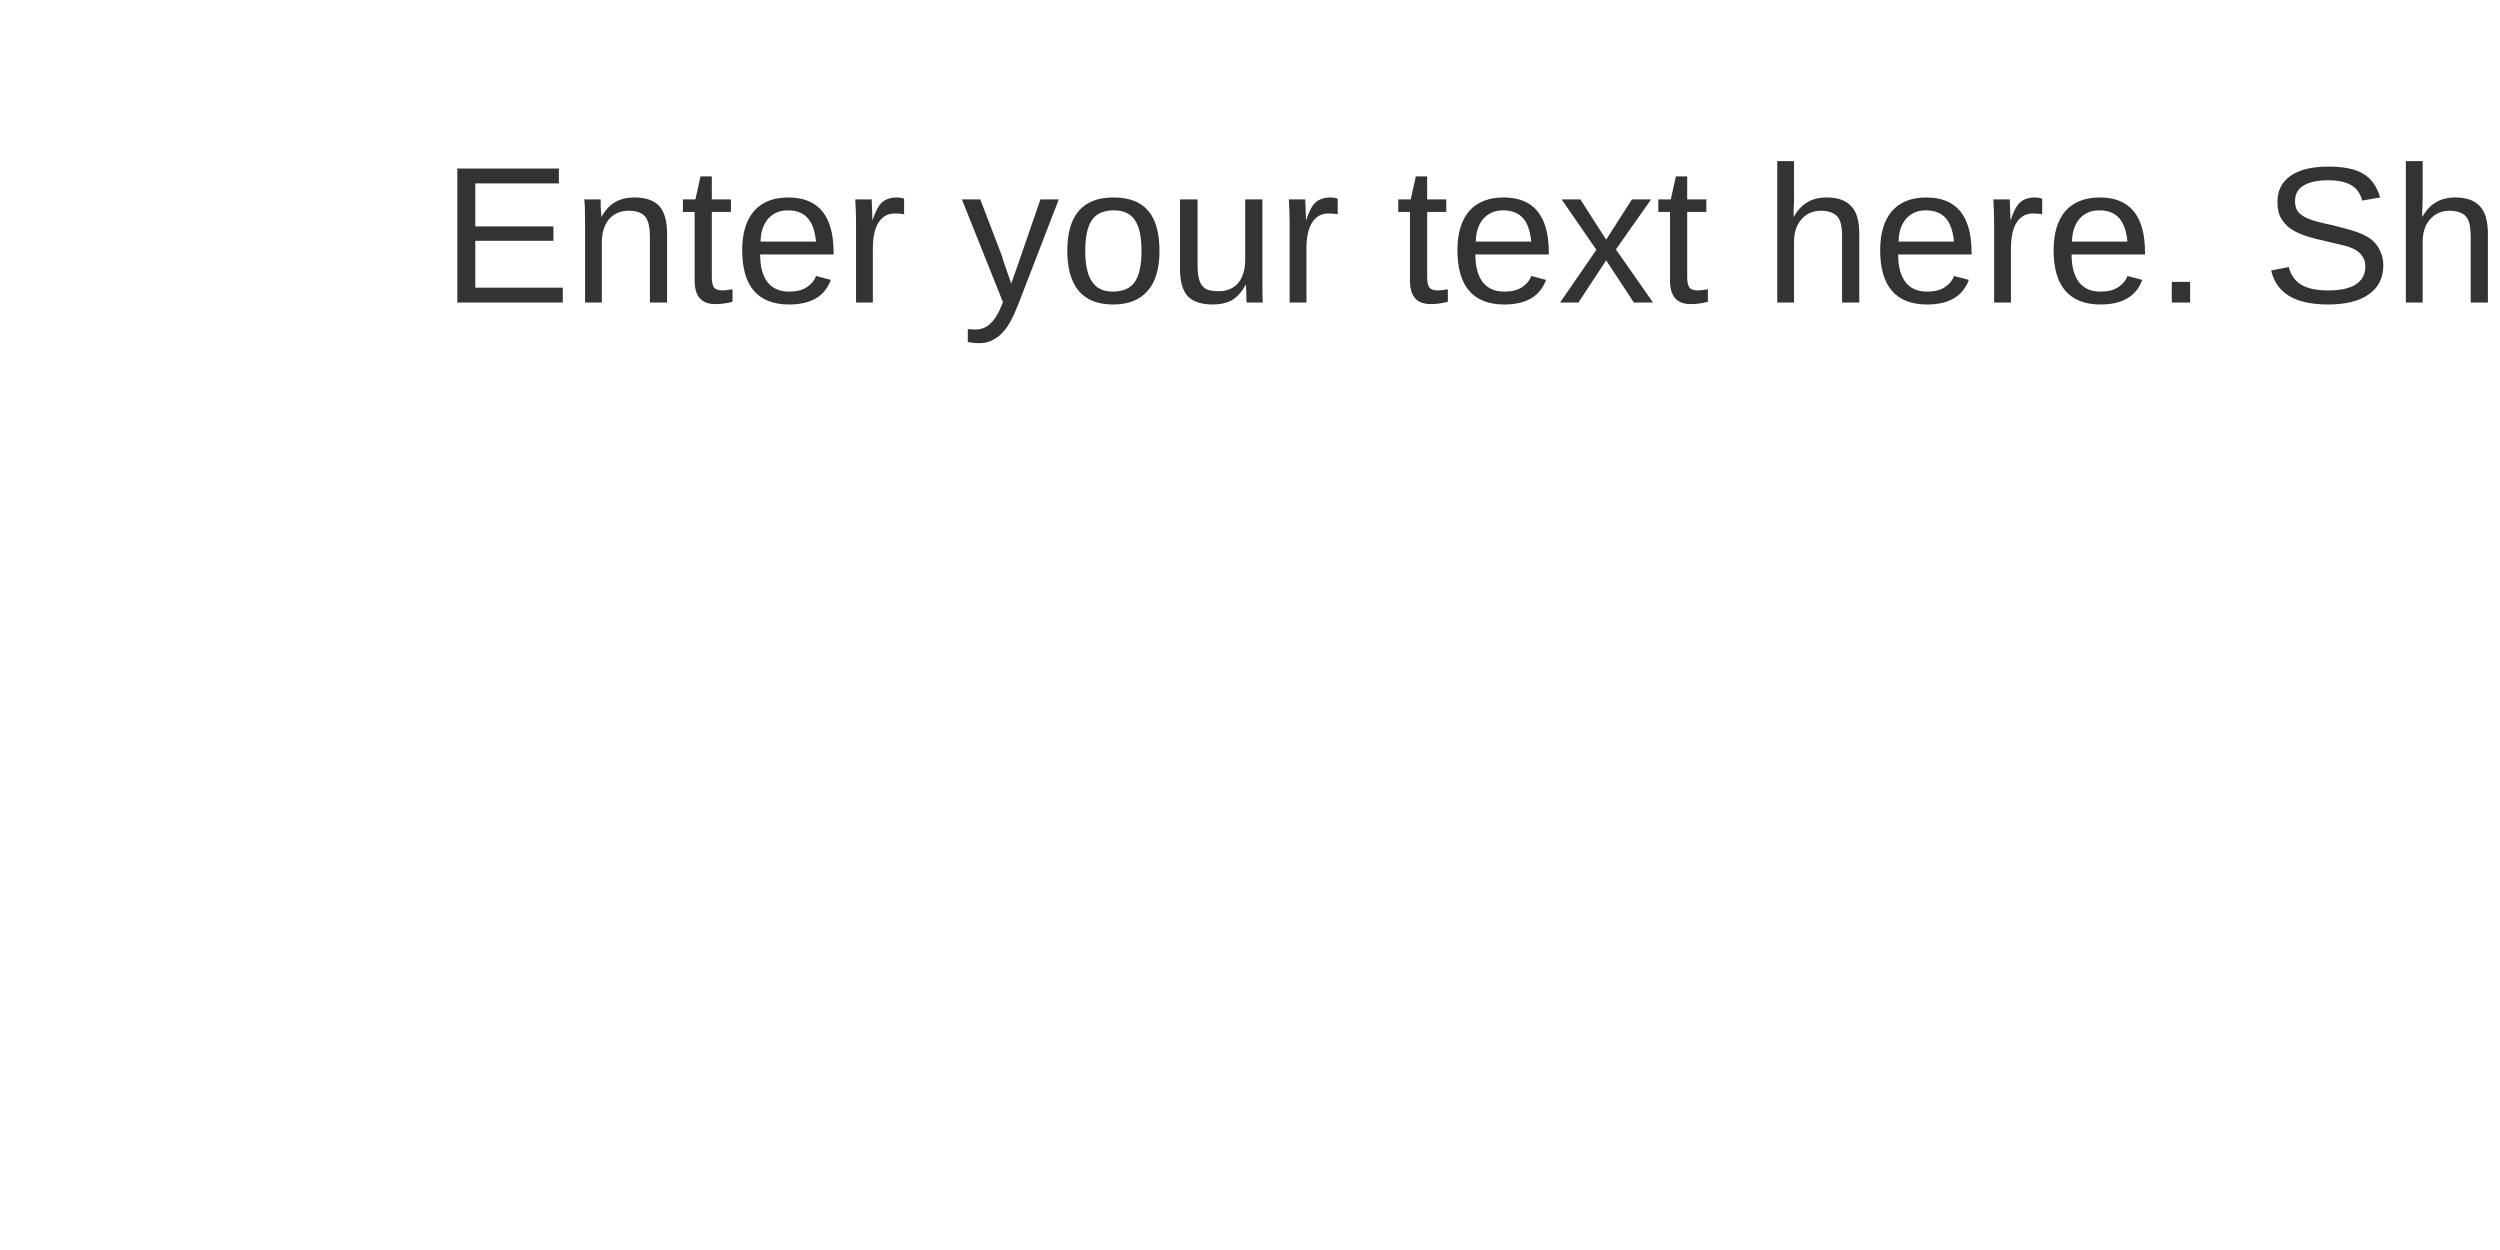
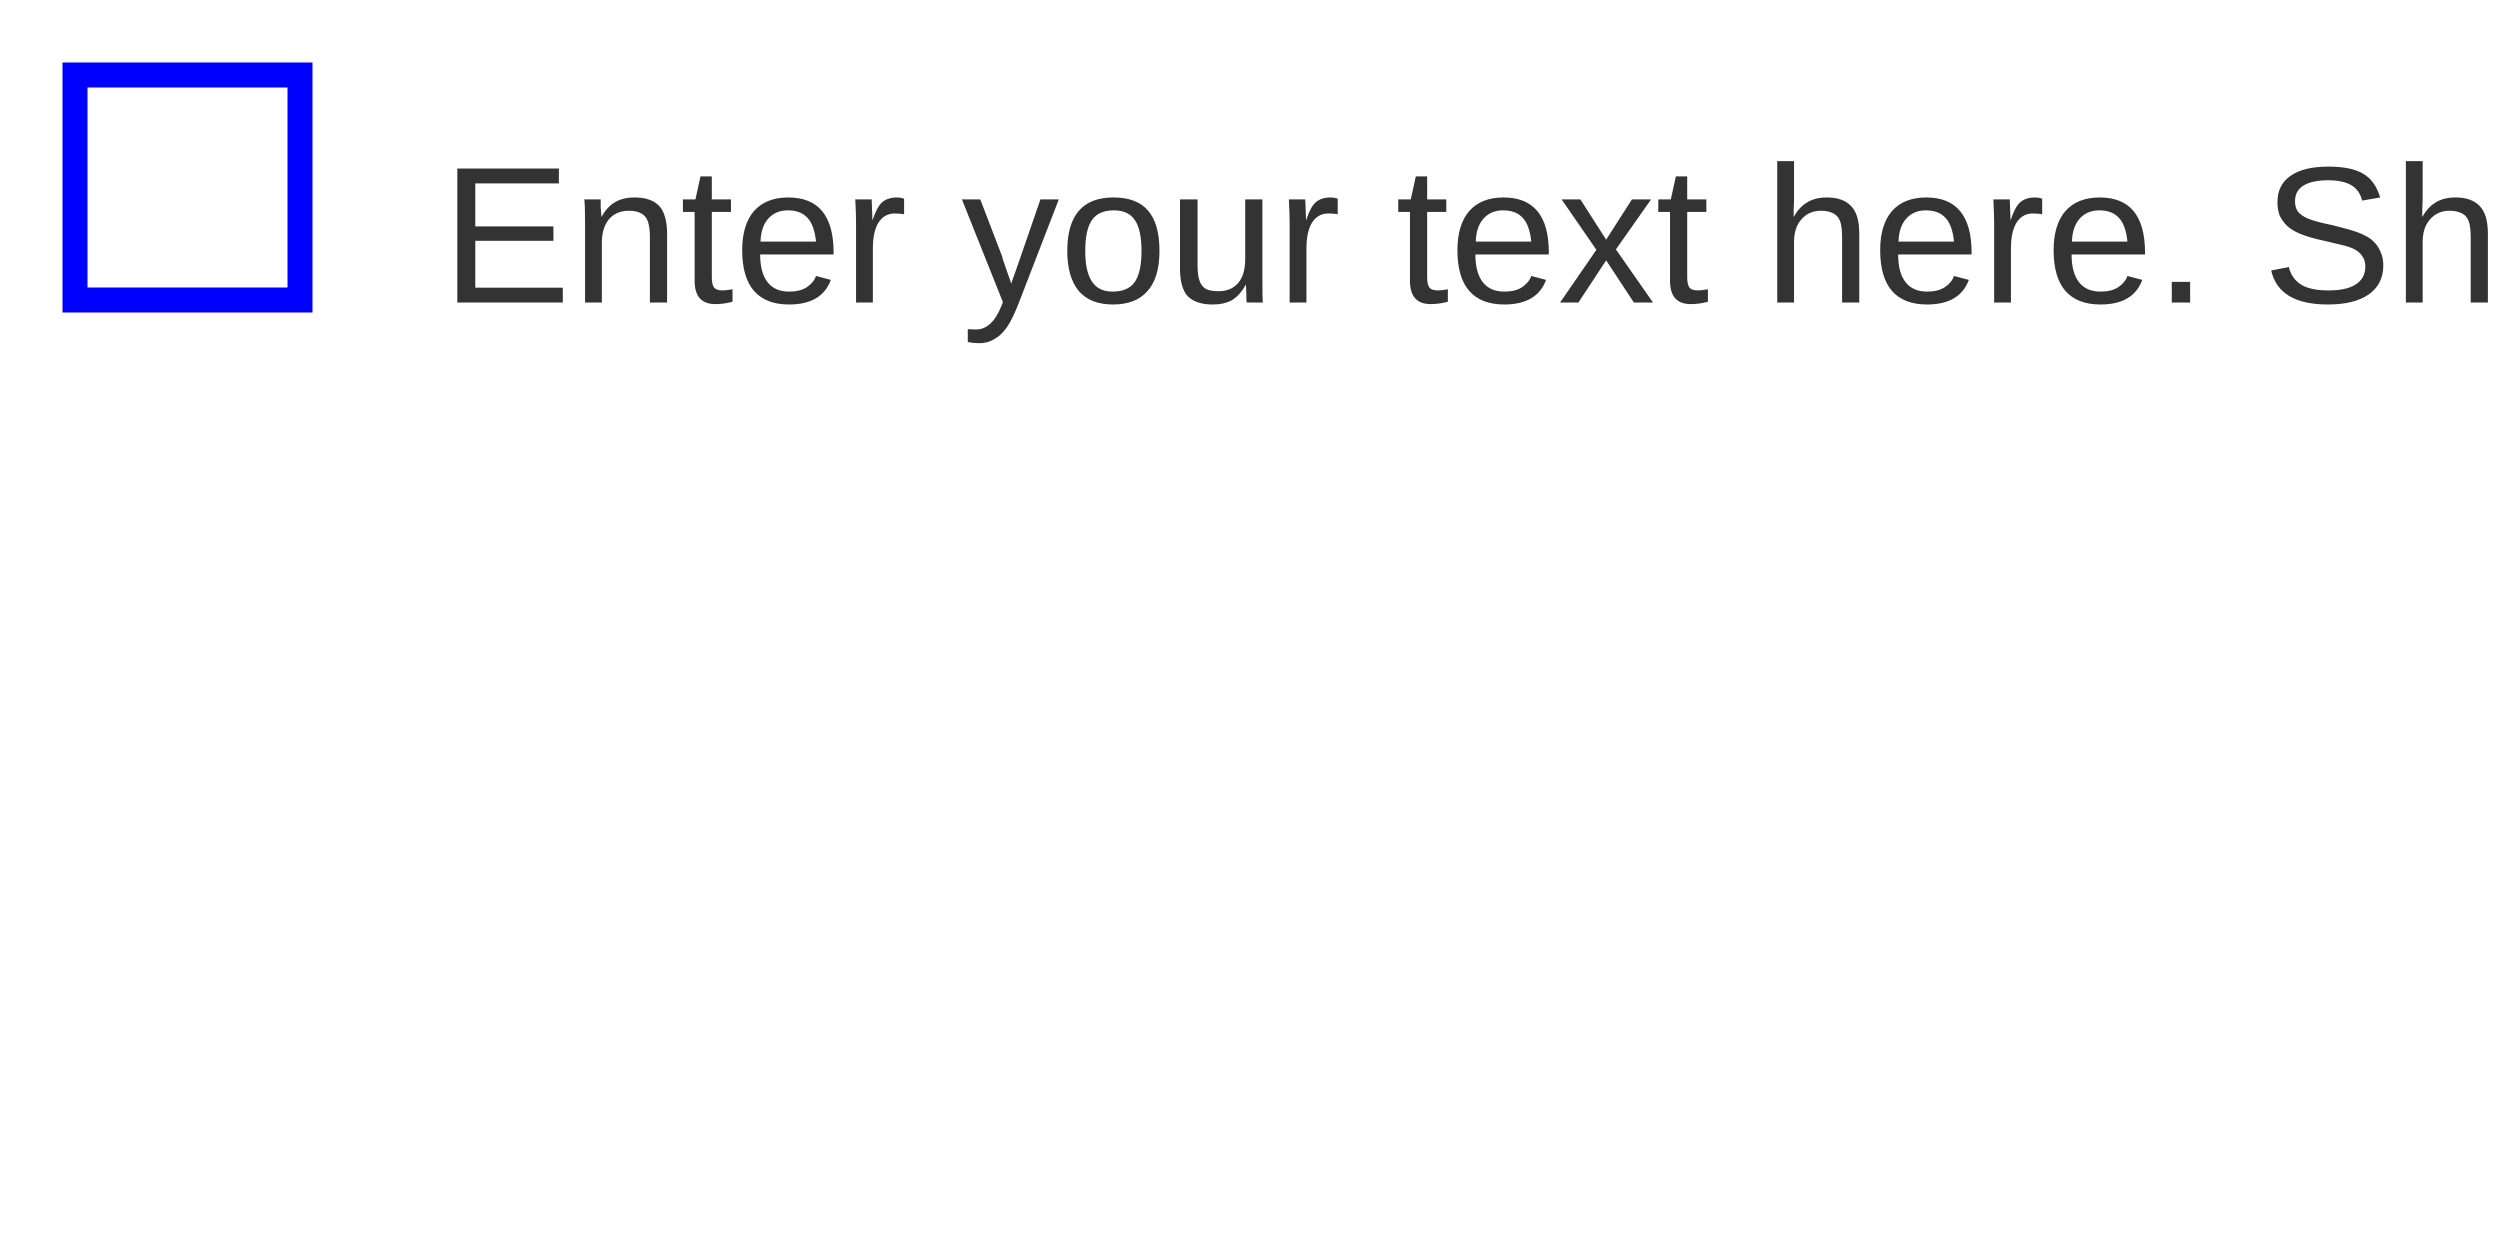
<svg viewBox="0 0 200 100">
  <g transform="matrix(1, 0, 0, 1, 0, 0)">
    <rect x="0" y="0" width="200" height="100" style="fill: rgb(216, 216, 216);" fill-opacity="0.0" />
-     <rect id="checkbox" x="5" y="5" width="20" height="20" style="fill: rgb(255, 255, 255);" />
+     <rect id="checkbox" x="5" y="5" width="20" height="20" style="fill: rgb(0, 0, 255);" />
+     <rect x="7" y="7" width="16" height="16" style="fill: rgb(255, 255, 255);" />
    <g id="textarea" transform="matrix(2, 0, 0, 2, -32, 5)" style="">
      <rect x="32" width="80" height="45" style="fill: rgb(255, 255, 255);" fill-opacity="0.0" />
      <text id="text" style="fill: rgb(51, 51, 51); font-family: Arial, sans-serif; font-size: 7.8px; white-space: pre;" x="36.147" y="9.048" dx="-2.496" dy="0.555">Enter your text here. Shift+Enter for new line</text>
    </g>
  </g>
</svg>
